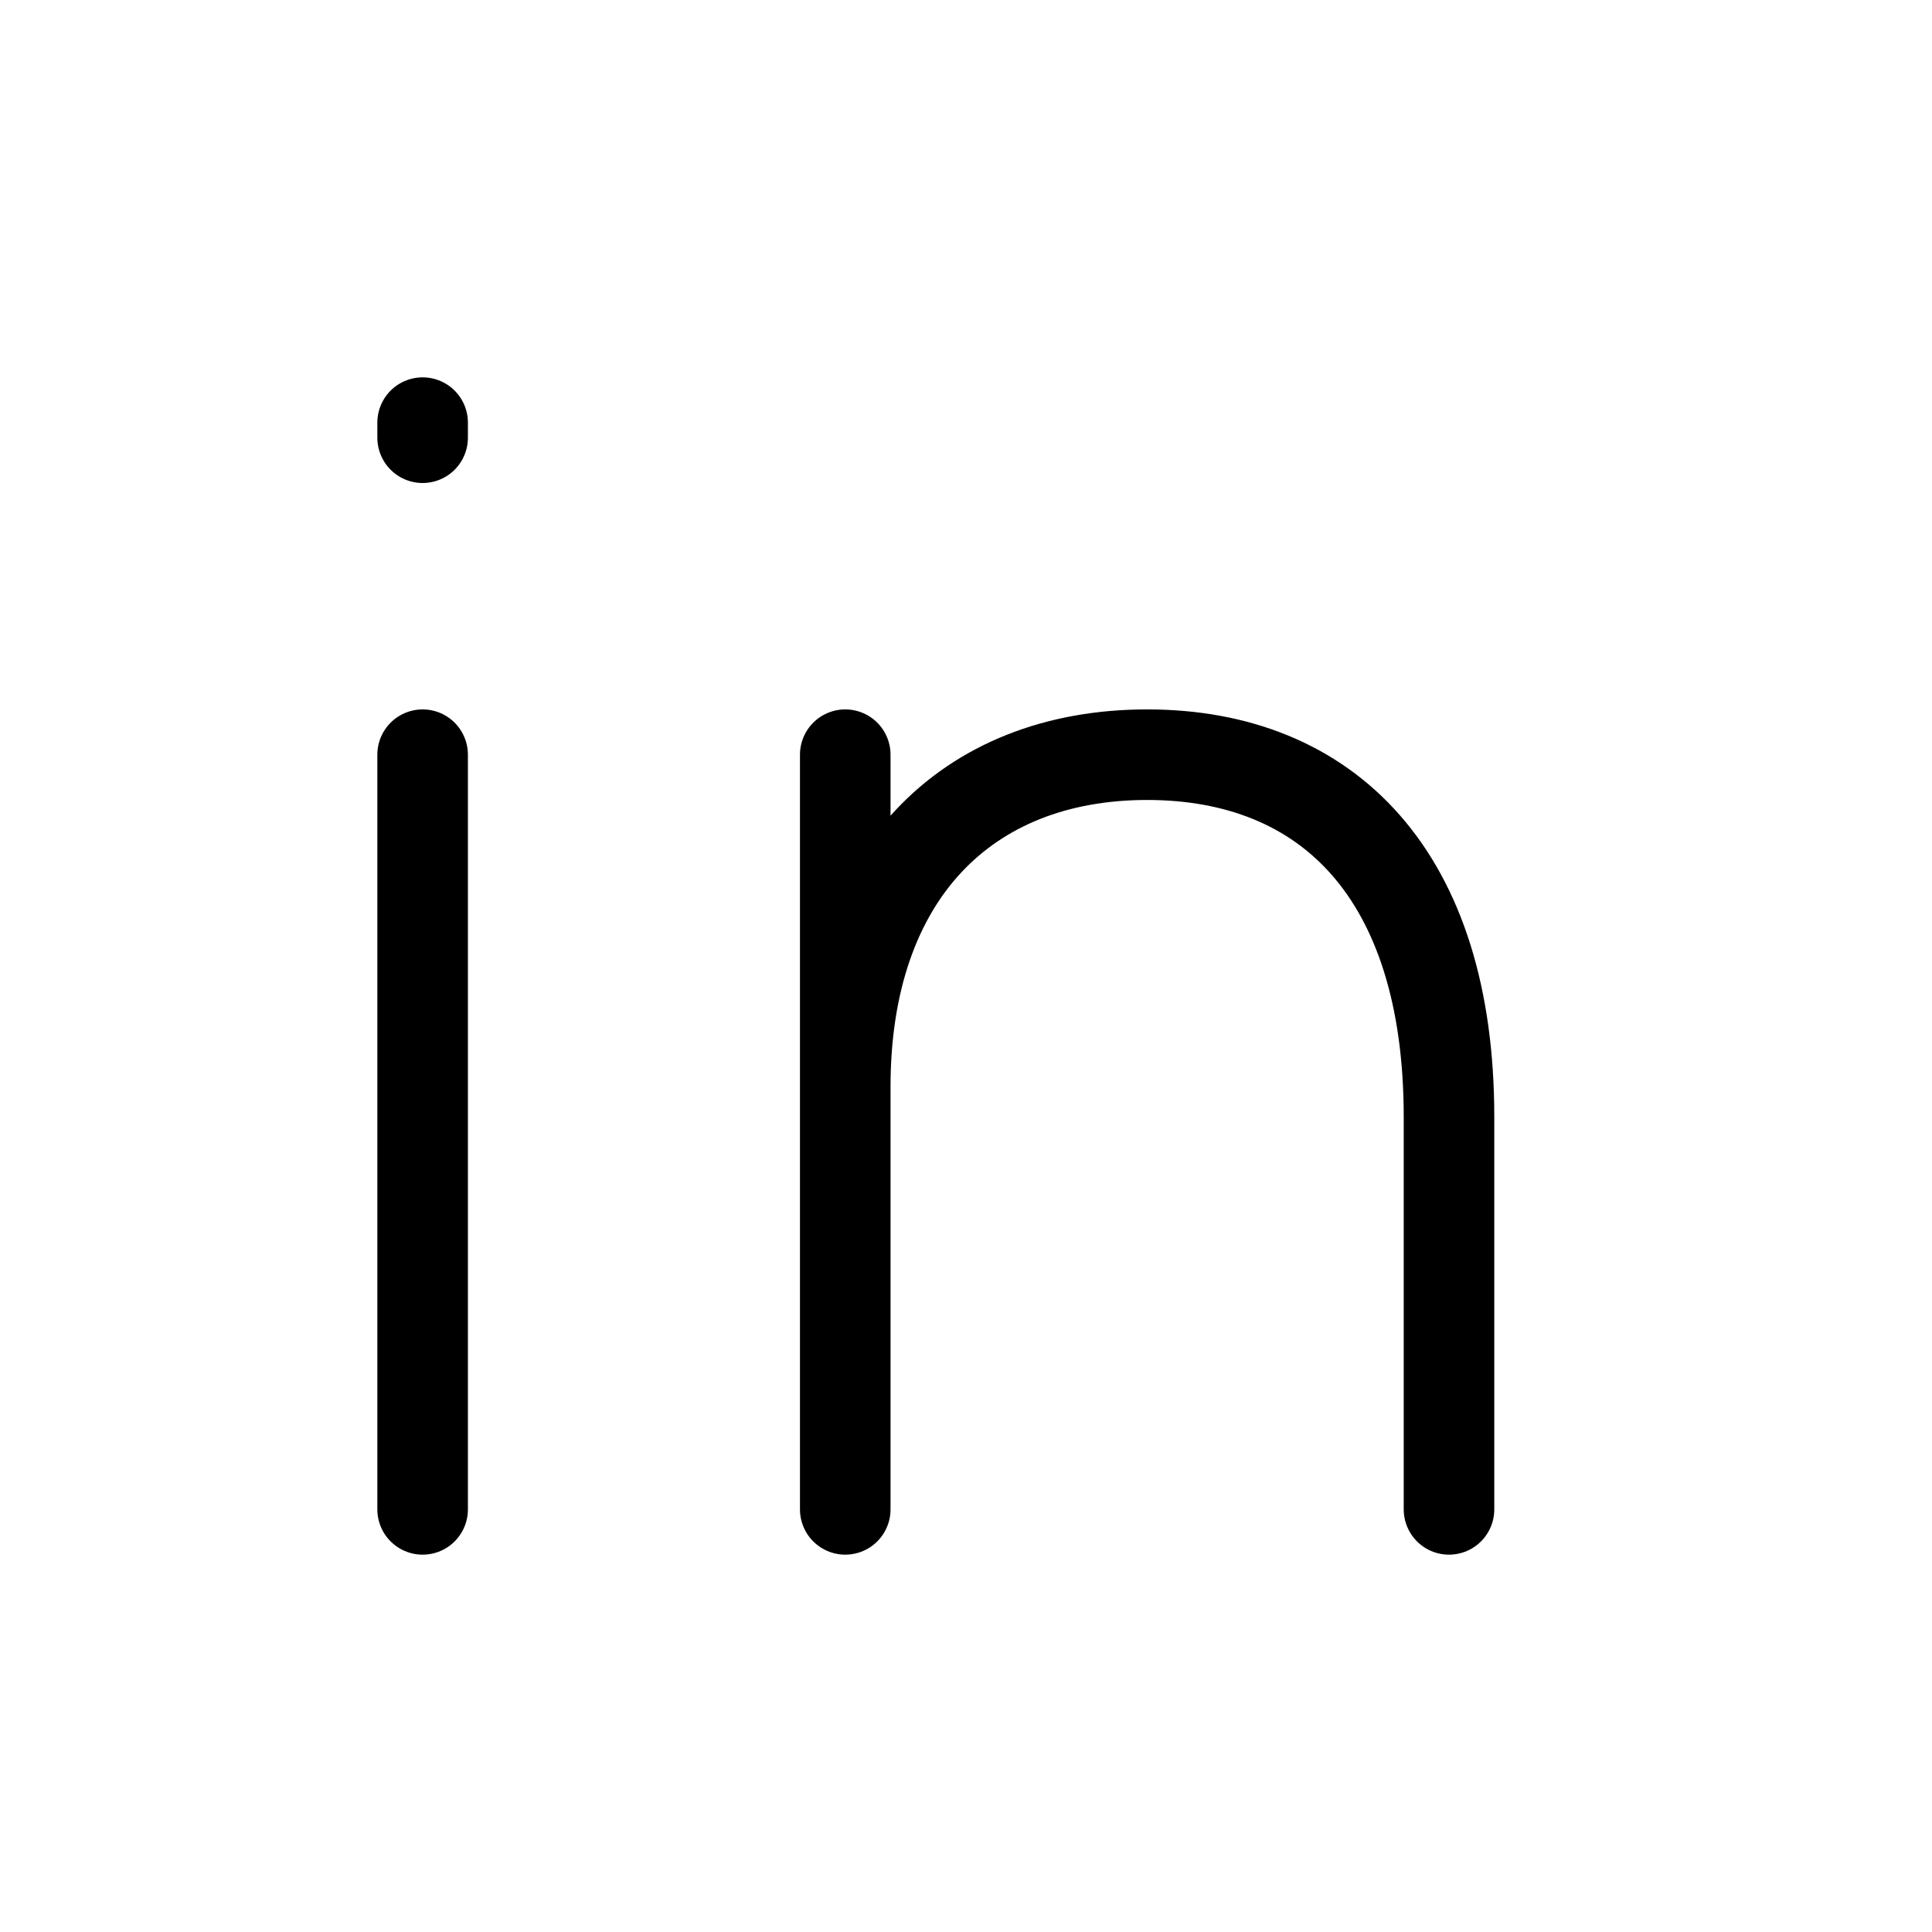
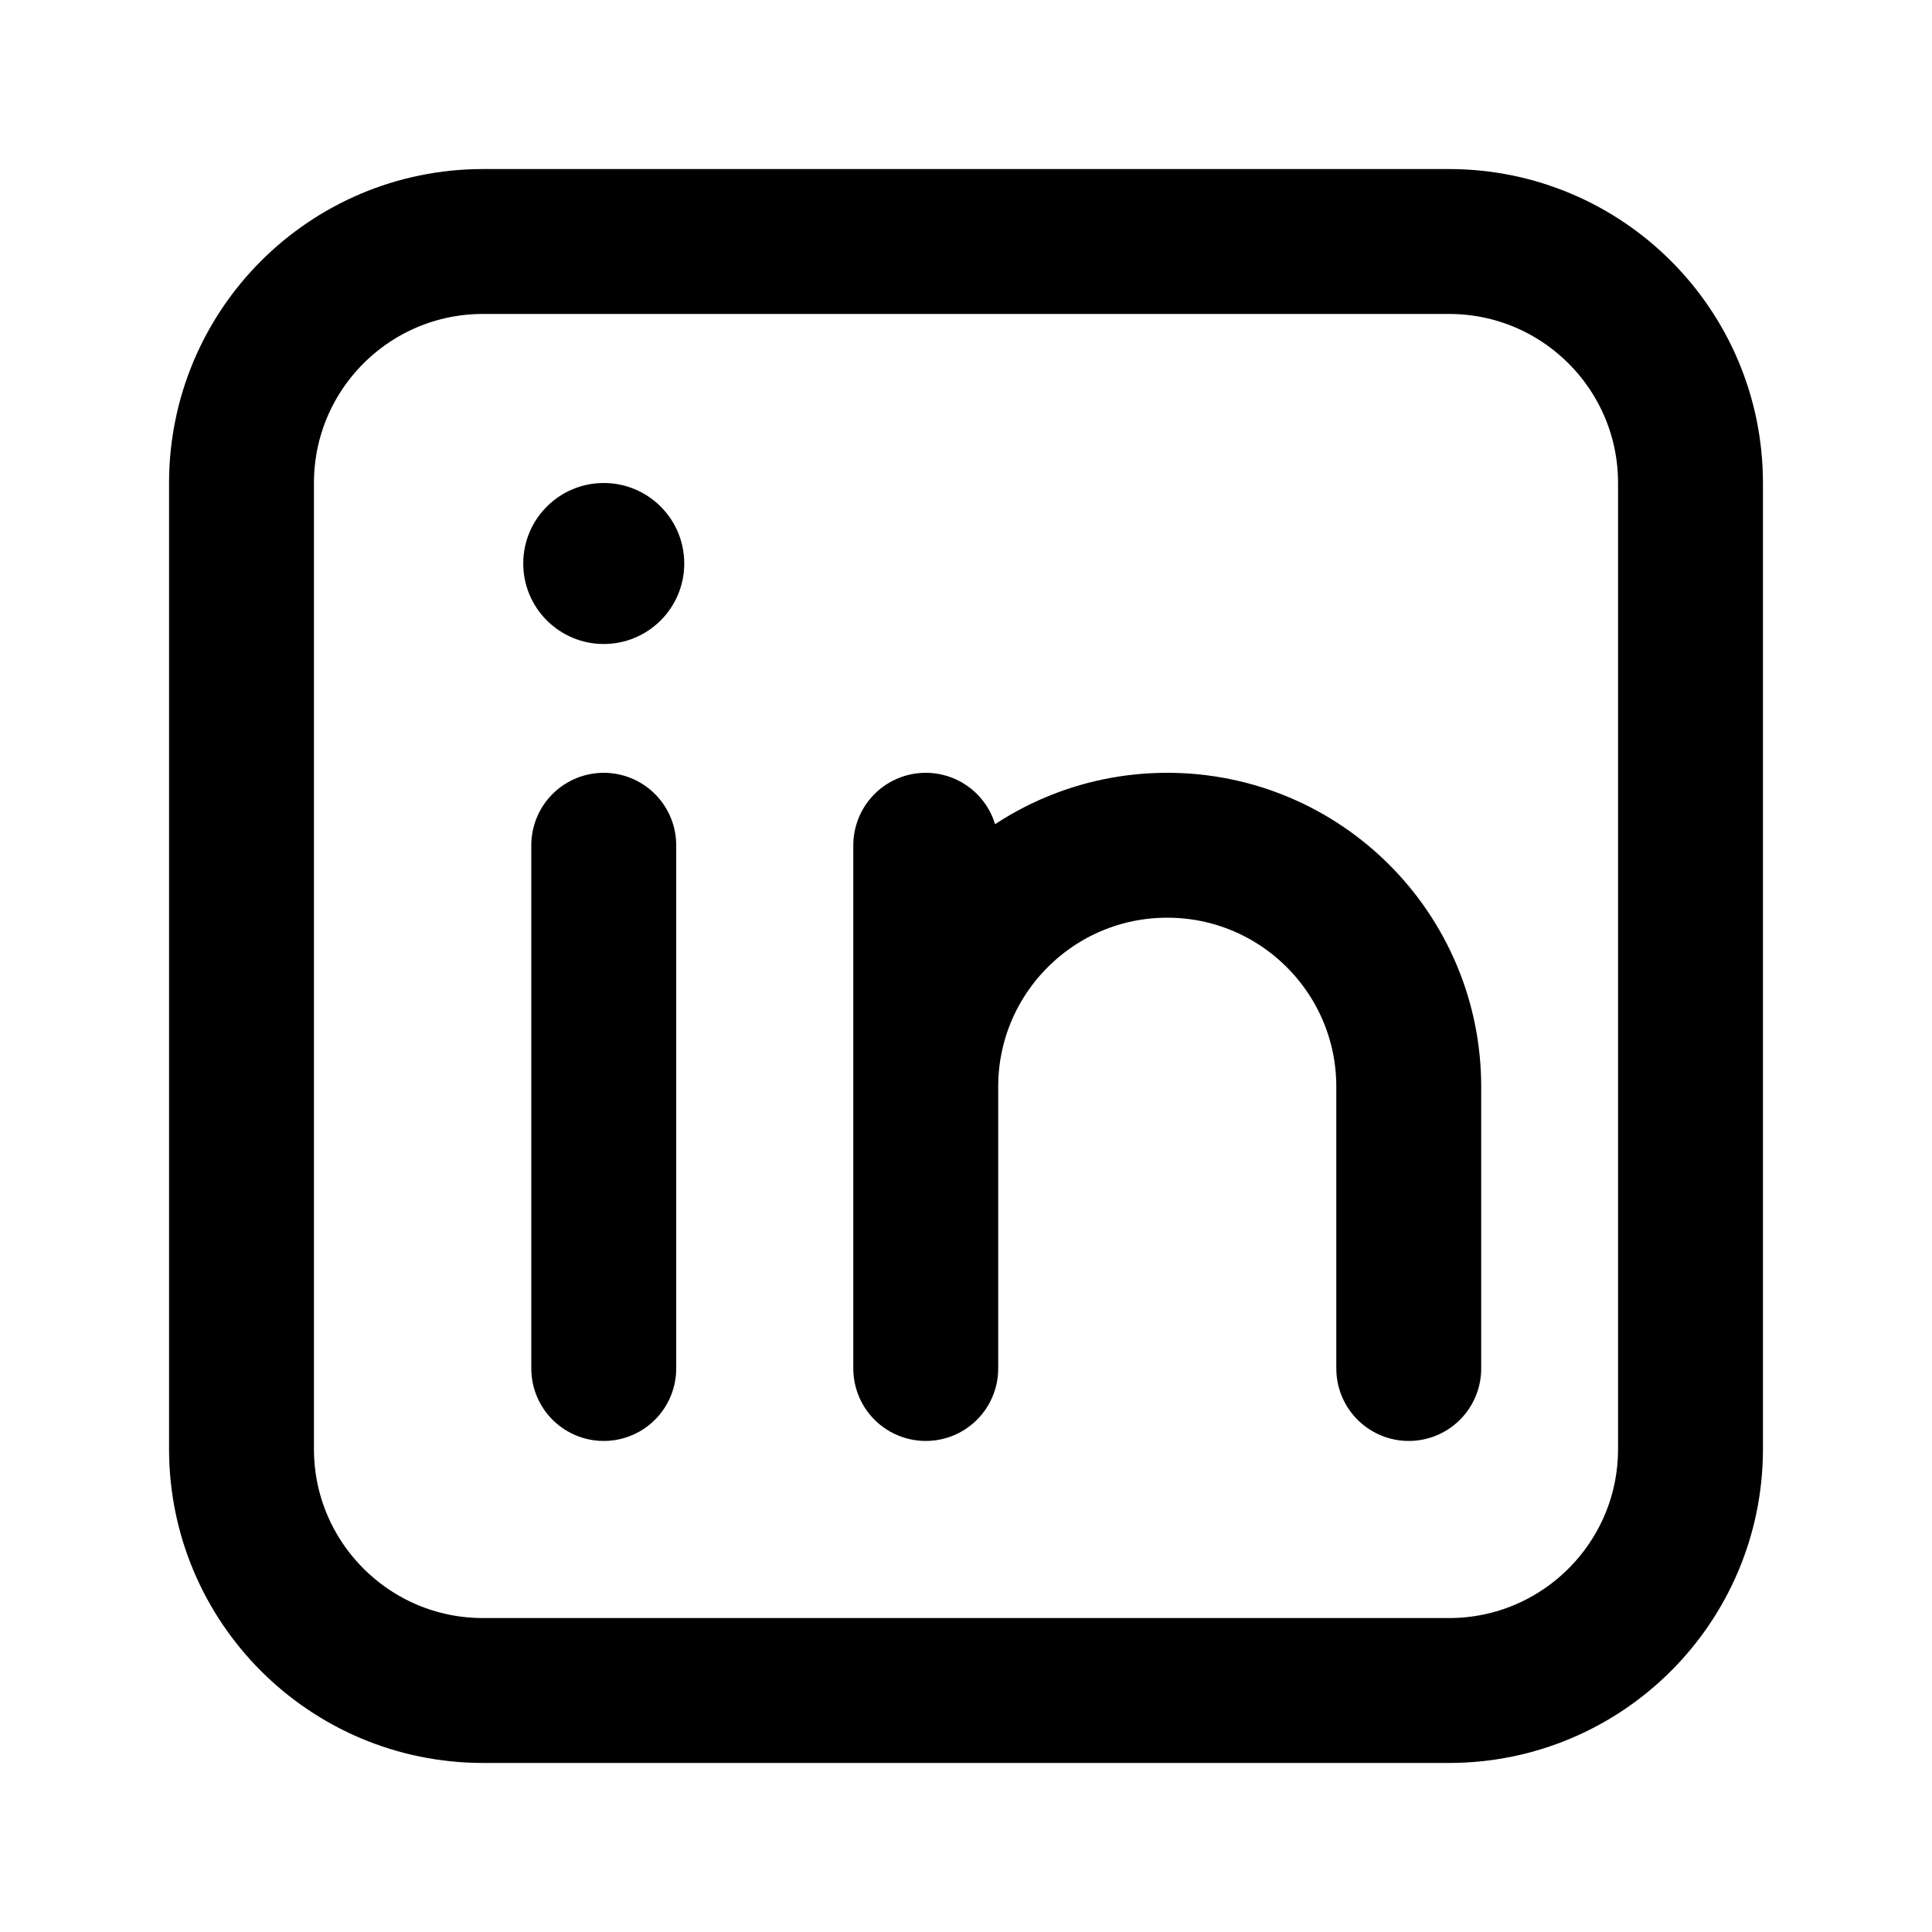
- <svg xmlns="http://www.w3.org/2000/svg" width="64" height="64" viewBox="0 0 64 64" fill="none" stroke="currentColor" stroke-width="3" stroke-linecap="round" stroke-linejoin="round">
-   <path d="M14 25v25M14 14v.5M28 50V25M28 36c0-7 4-11 10-11s10 4 10 12v13" />
+ <svg xmlns="http://www.w3.org/2000/svg" width="24" height="24" viewBox="0 0 24 24" fill="none" stroke="currentColor" stroke-width="1.8" stroke-linecap="round" stroke-linejoin="round">
+   <rect x="3" y="3" width="18" height="18" rx="3" />
+   <path d="M7.5 10.5V17M11.5 17v-6.5m0 3a3 3 0 0 1 6 0V17" />
+   <circle cx="7.5" cy="7" r="1" fill="currentColor" stroke="none" />
</svg>
